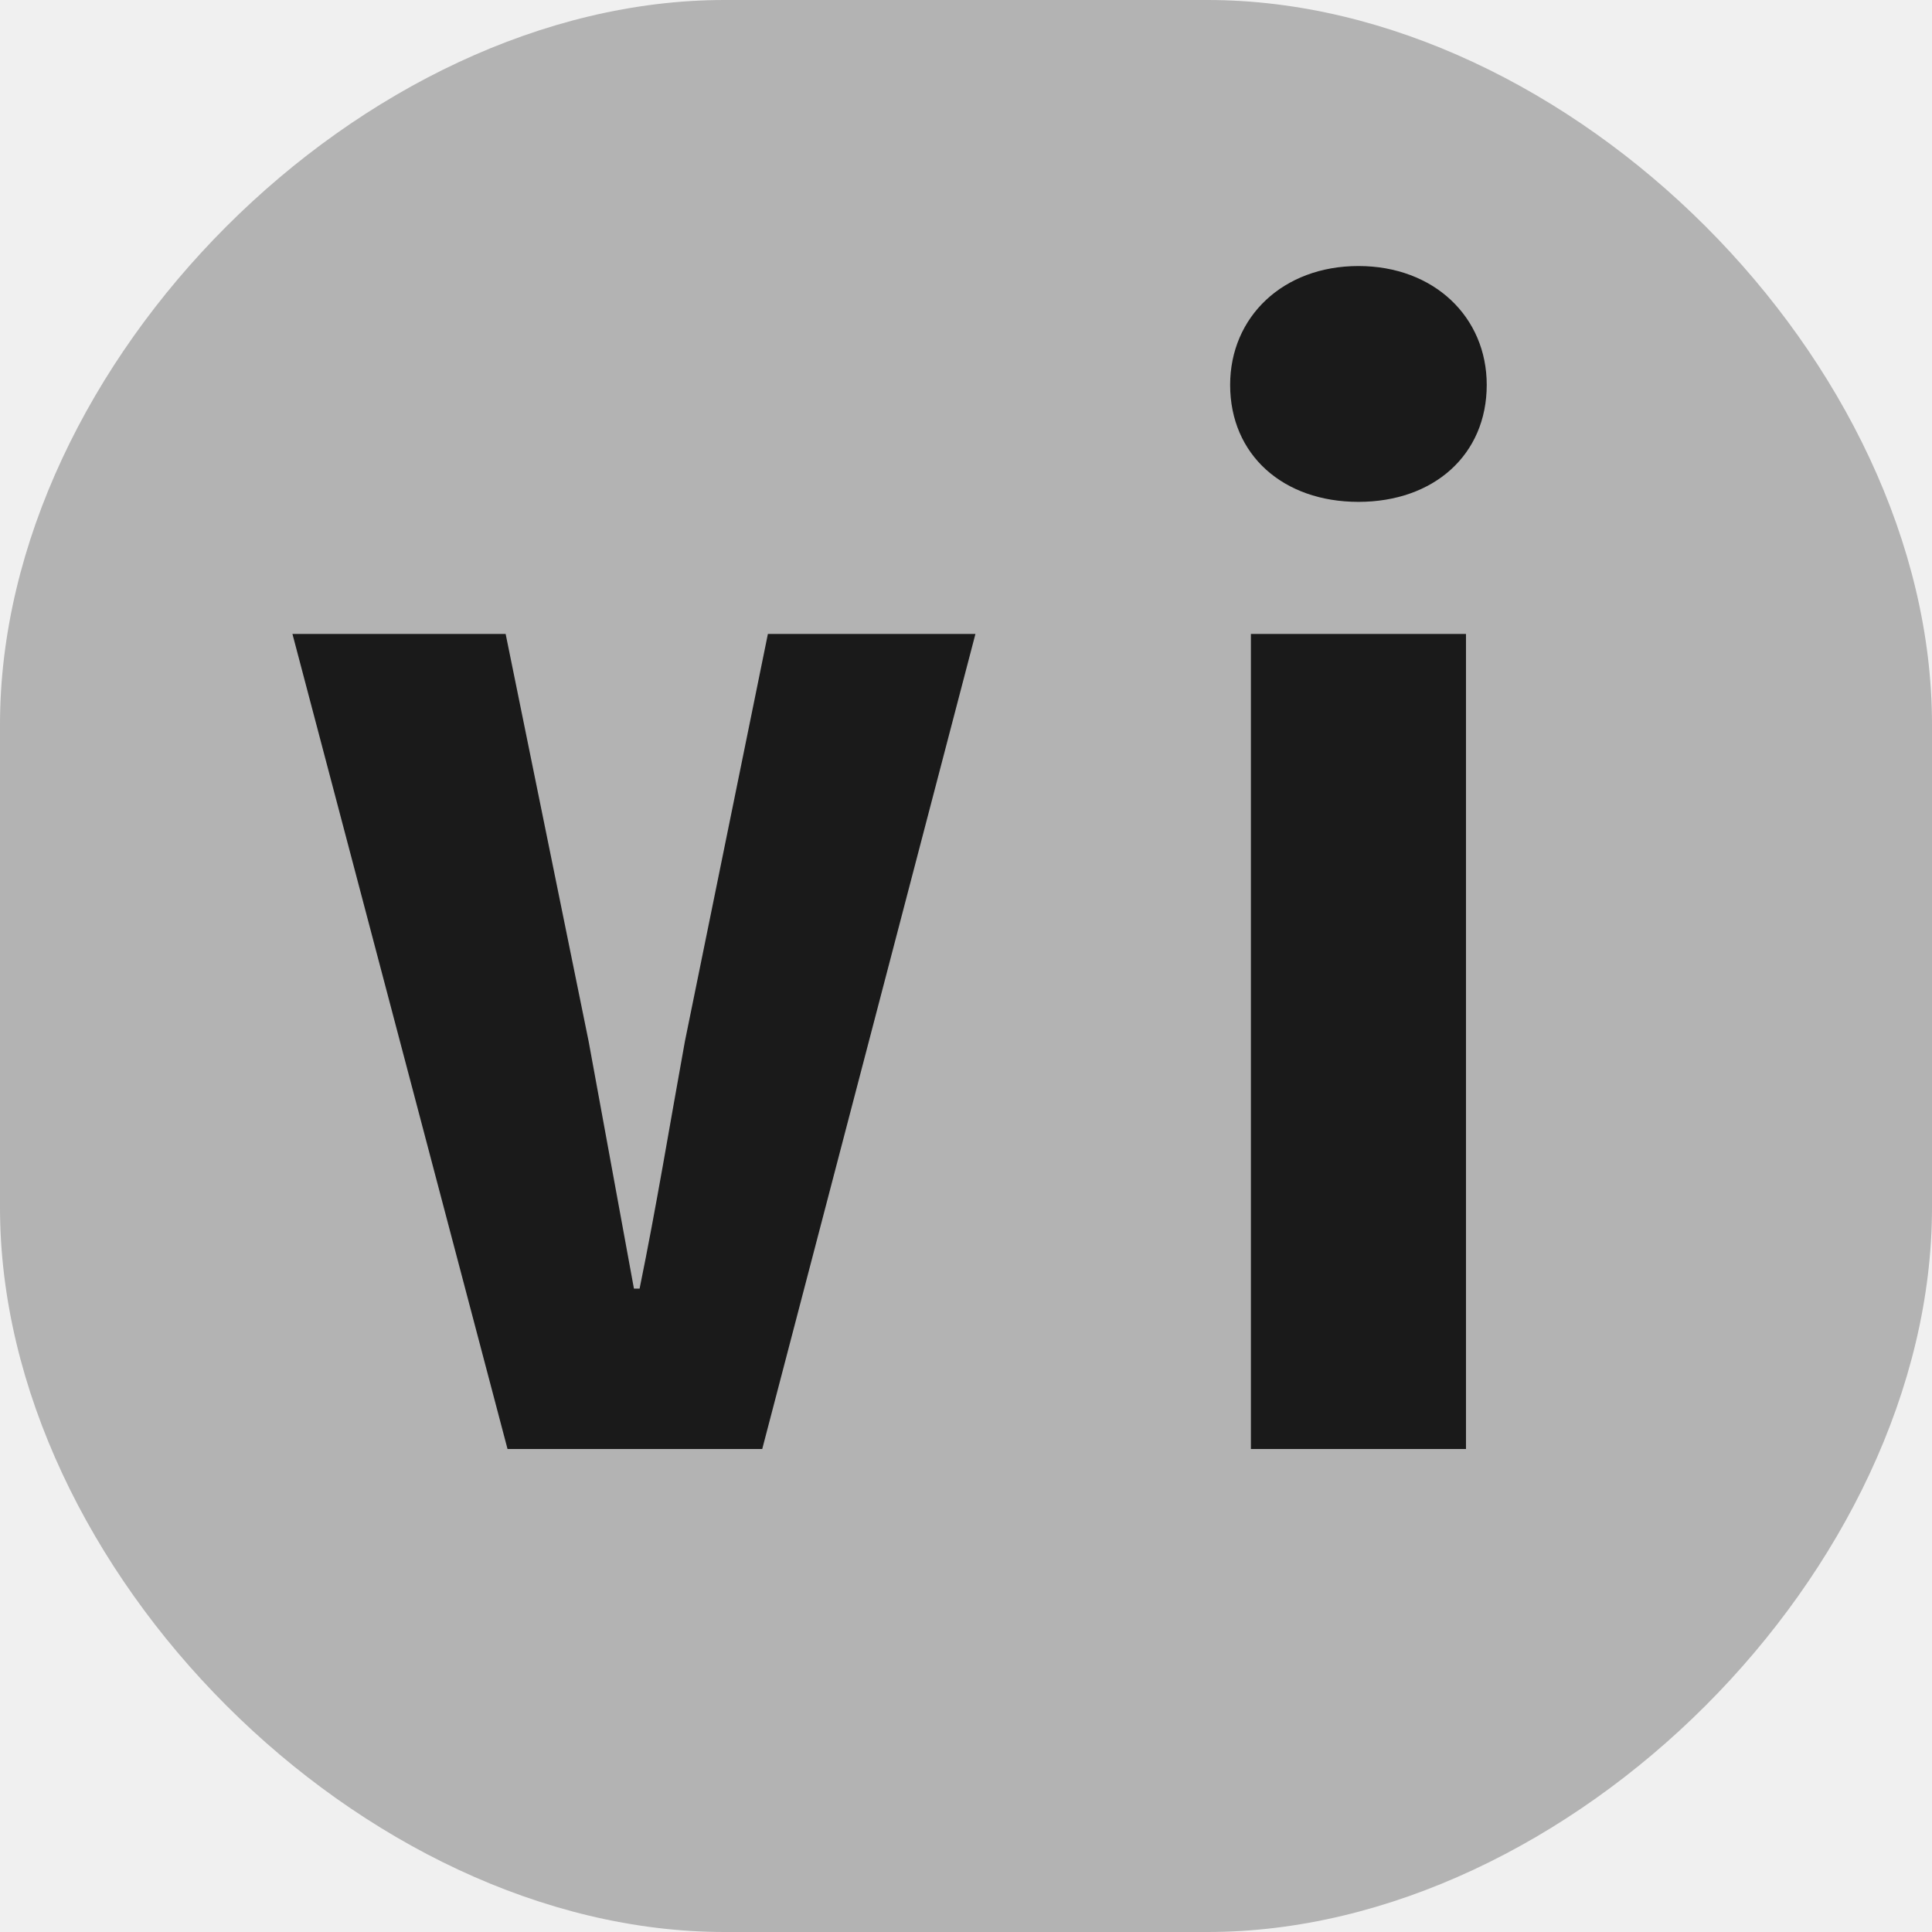
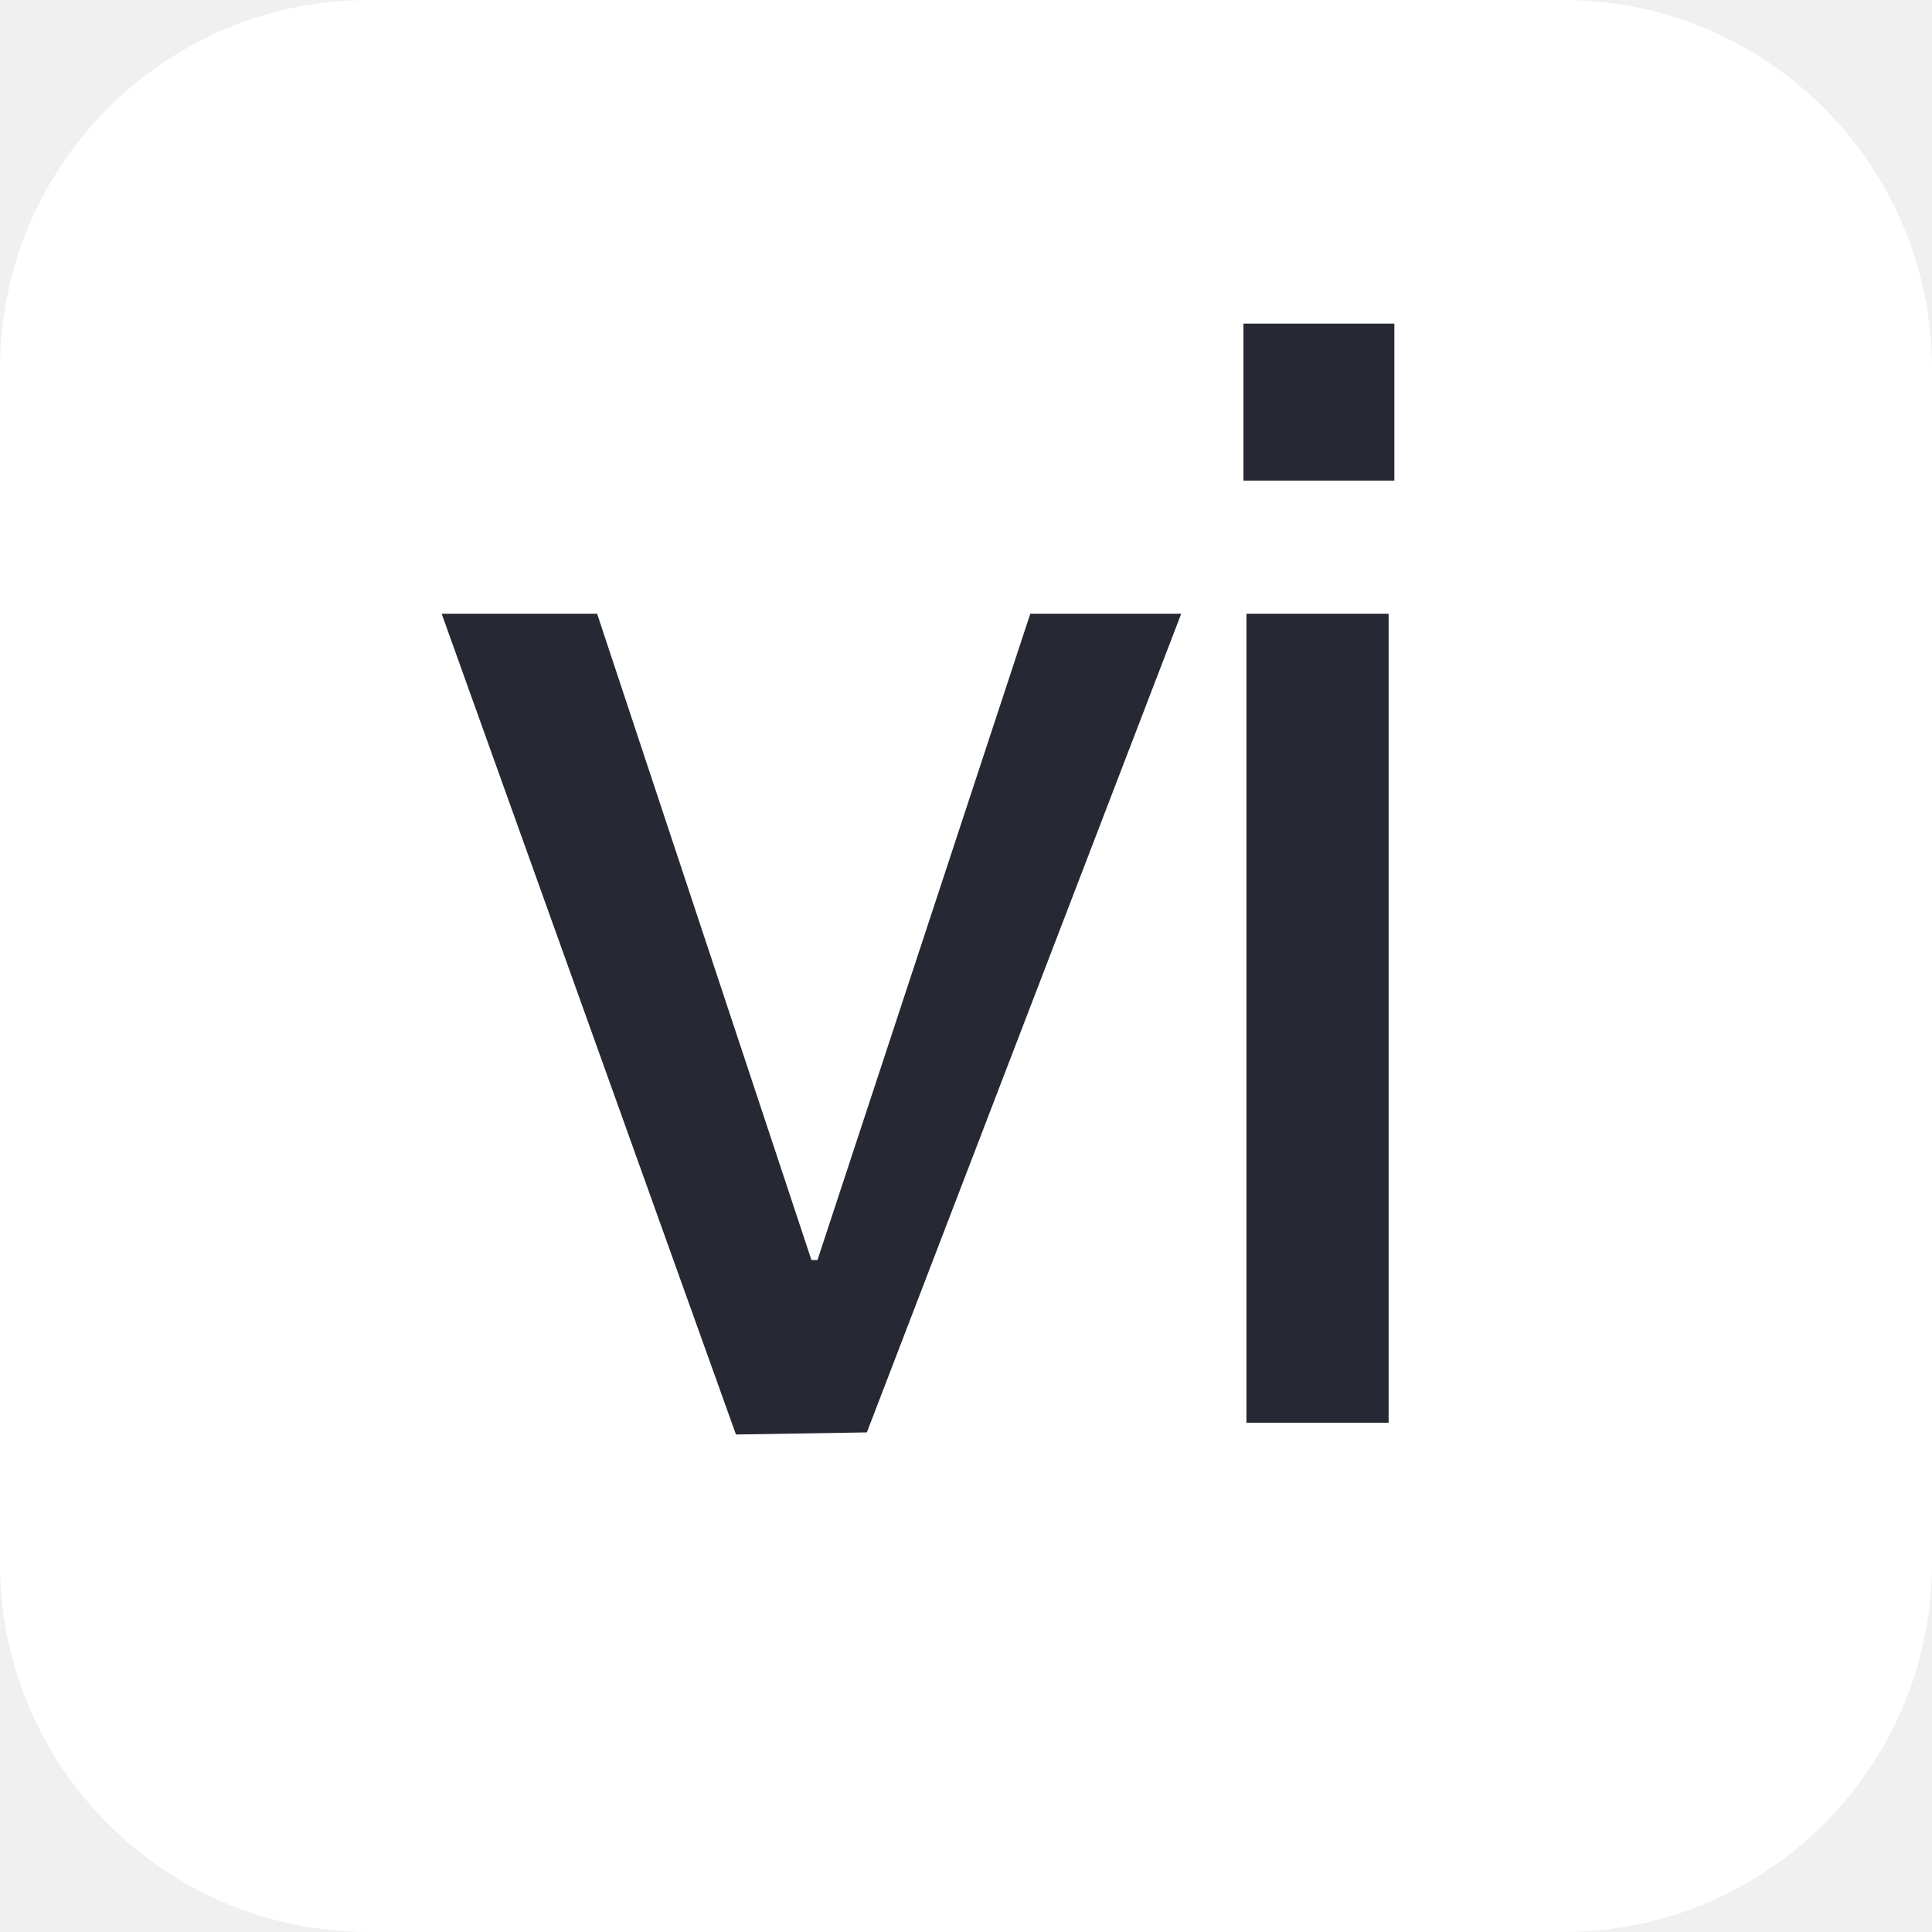
- <svg xmlns="http://www.w3.org/2000/svg" width="16px" height="16px" id="svg2985" version="1.1">
-   <defs id="defs2987" />
-   <g id="layer1">
-     <path style="color:#1a1a1a;font-style:normal;font-variant:normal;font-weight:normal;font-stretch:normal;font-size:medium;line-height:normal;font-family:Sans;-inkscape-font-specification:Sans;text-indent:0;text-align:start;text-decoration:none;text-decoration-line:none;letter-spacing:normal;word-spacing:normal;text-transform:none;writing-mode:lr-tb;direction:ltr;baseline-shift:baseline;text-anchor:start;display:inline;overflow:visible;visibility:visible;fill:#b3b3b3;fill-opacity:1;stroke:none;stroke-width:1px;marker:none;enable-background:accumulate" d="m 0,6 v 4 c 0,3 3,6 6,6 h 4 c 3,0 6,-3 6,-6 V 6 C 16,3 13,0 10,0 H 6 C 3,0 0,3 0,6 Z" id="path3795" />
-     <text xml:space="preserve" style="font-style:normal;font-variant:normal;font-weight:bold;font-stretch:normal;line-height:0%;font-family:'Noto Sans Mono CJK KR';-inkscape-font-specification:'Sans Bold';letter-spacing:0px;word-spacing:0px;fill:#1a1a1a;fill-opacity:1;stroke:none" x="2.25" y="12" id="text2987">
-       <tspan id="tspan2989" x="2.25" y="12" style="font-size:12px;line-height:1.25">vi</tspan>
-     </text>
-   </g>
+ <svg xmlns="http://www.w3.org/2000/svg" id="레이어_1" data-name="레이어 1" viewBox="0 0 64 64" version="1.1">
+   <defs id="defs4">
+     <style id="style2">.cls-1{fill:#fff;}.cls-2{fill:#262933;}</style>
+   </defs>
+   <rect class="cls-1" width="64" height="64" rx="12.22" ry="12.22" id="rect8" />
+   <path class="cls-2" d="m 27.08,41.74 7.05,-21.41 h 5 L 28.716,47.45 24.38,47.52 v 0 L 14.63,20.33 h 5.15 l 7.1,21.41 z" id="path10" style="fill:#262933" />
+   <path class="cls-2" d="M46.19,10.72v5.2h-5v-5.2ZM46,20.33v26.8H41.29V20.33Z" id="path12" />
</svg>
